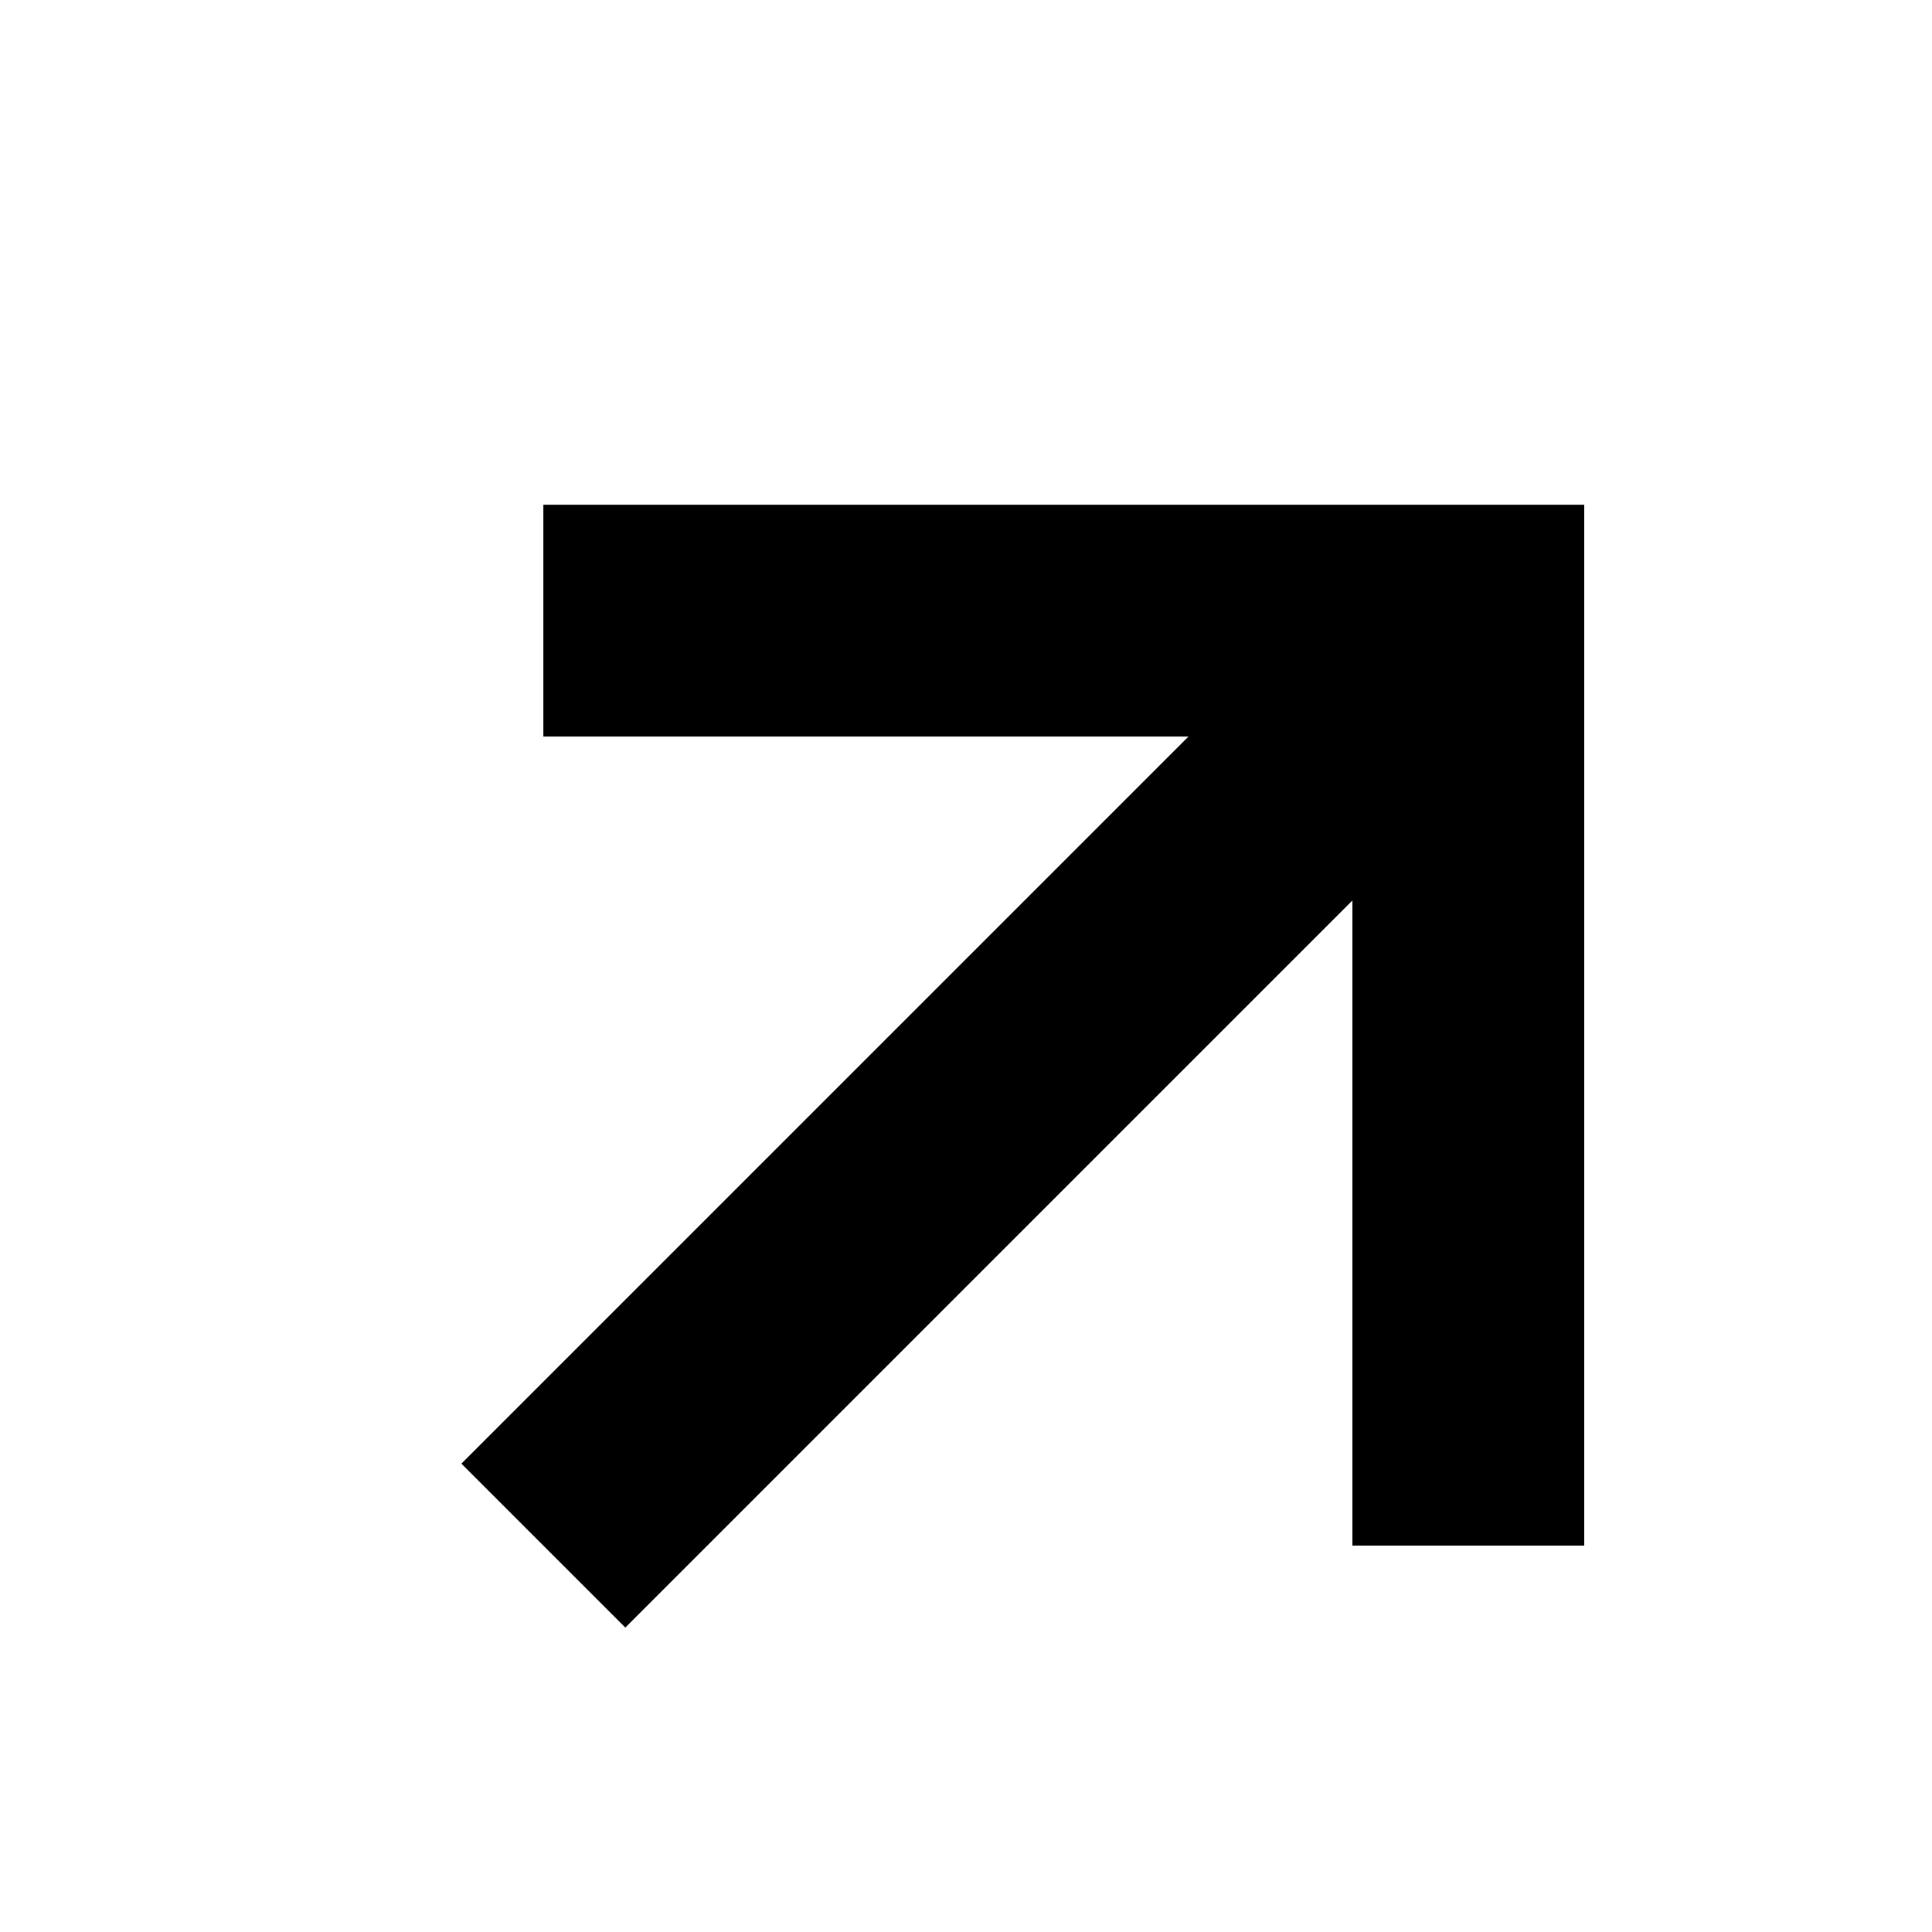
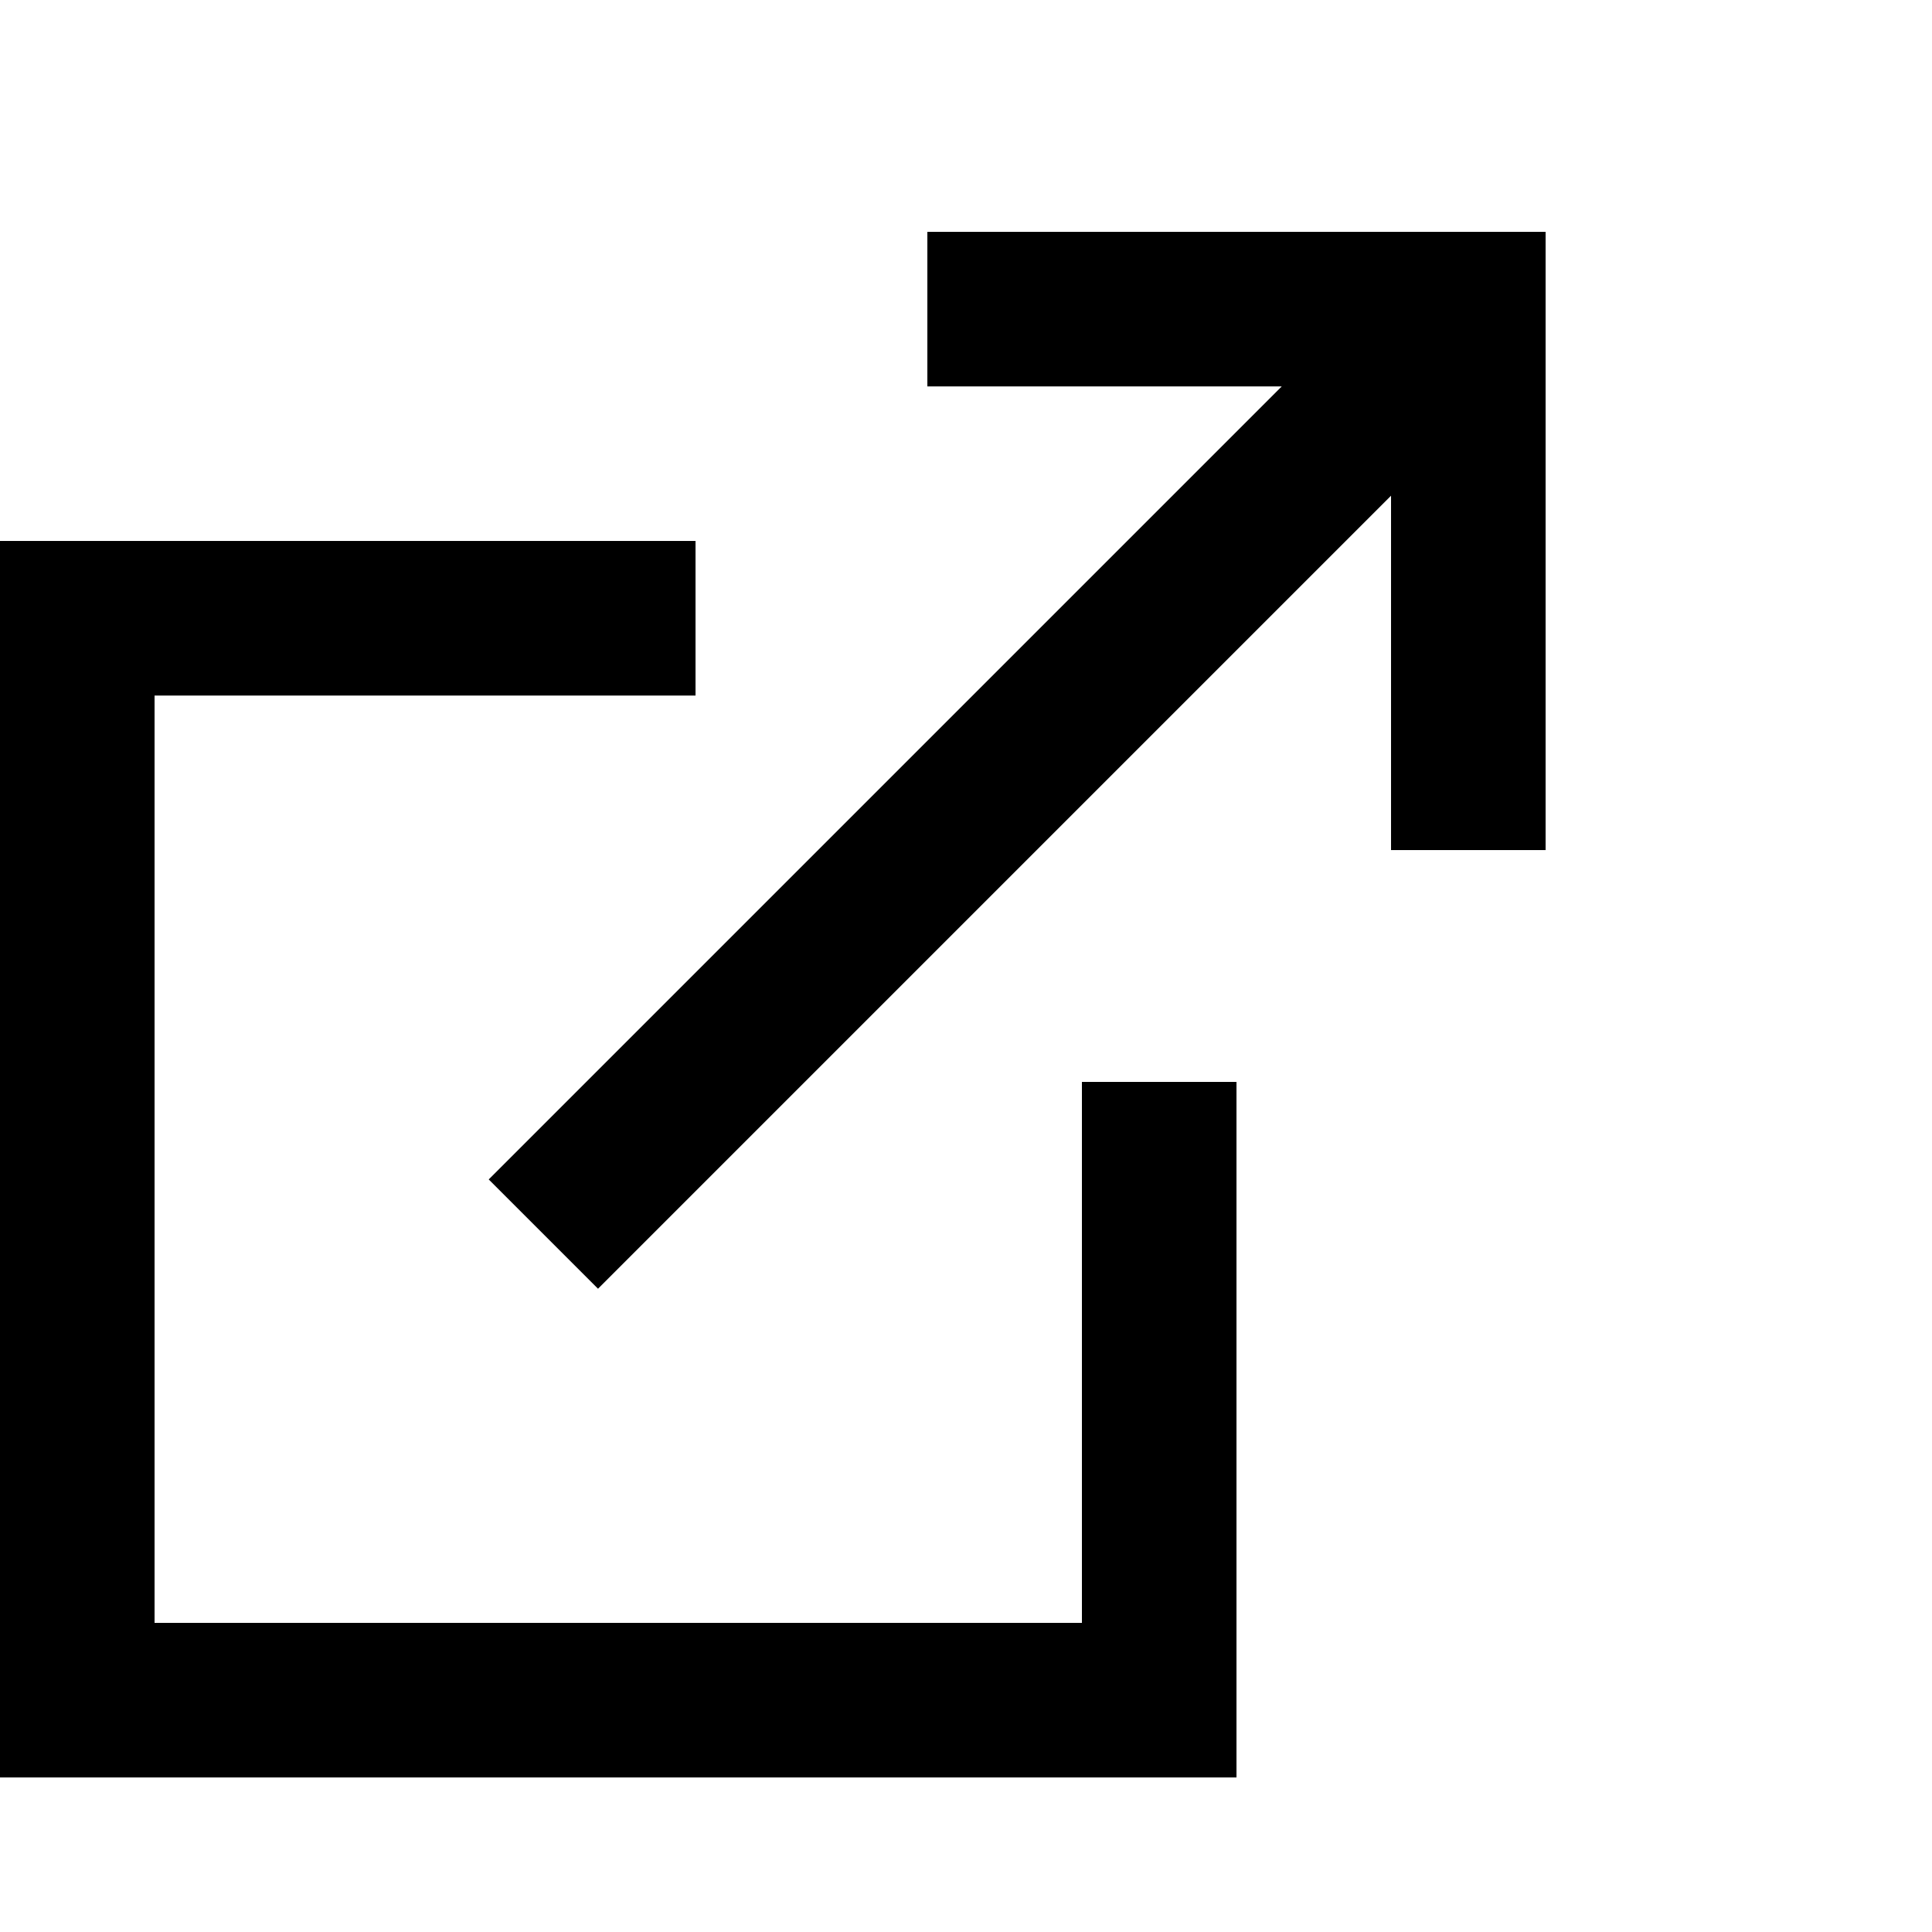
<svg xmlns="http://www.w3.org/2000/svg" width="25" height="25" viewBox="0 0 25 25" fill="none">
-   <path d="M7.031 20L19 8.031" stroke="black" stroke-width="3" />
-   <path d="M7.031 8.031H19V20" stroke="black" stroke-width="3" />
+   <path d="M7.031 15.969L19 4" stroke="black" stroke-width="2" />
+   <path d="M12 4H19V11" stroke="black" stroke-width="2" />
+   <path d="M9 8H1V22H15V14" stroke="black" stroke-width="2" />
</svg>
